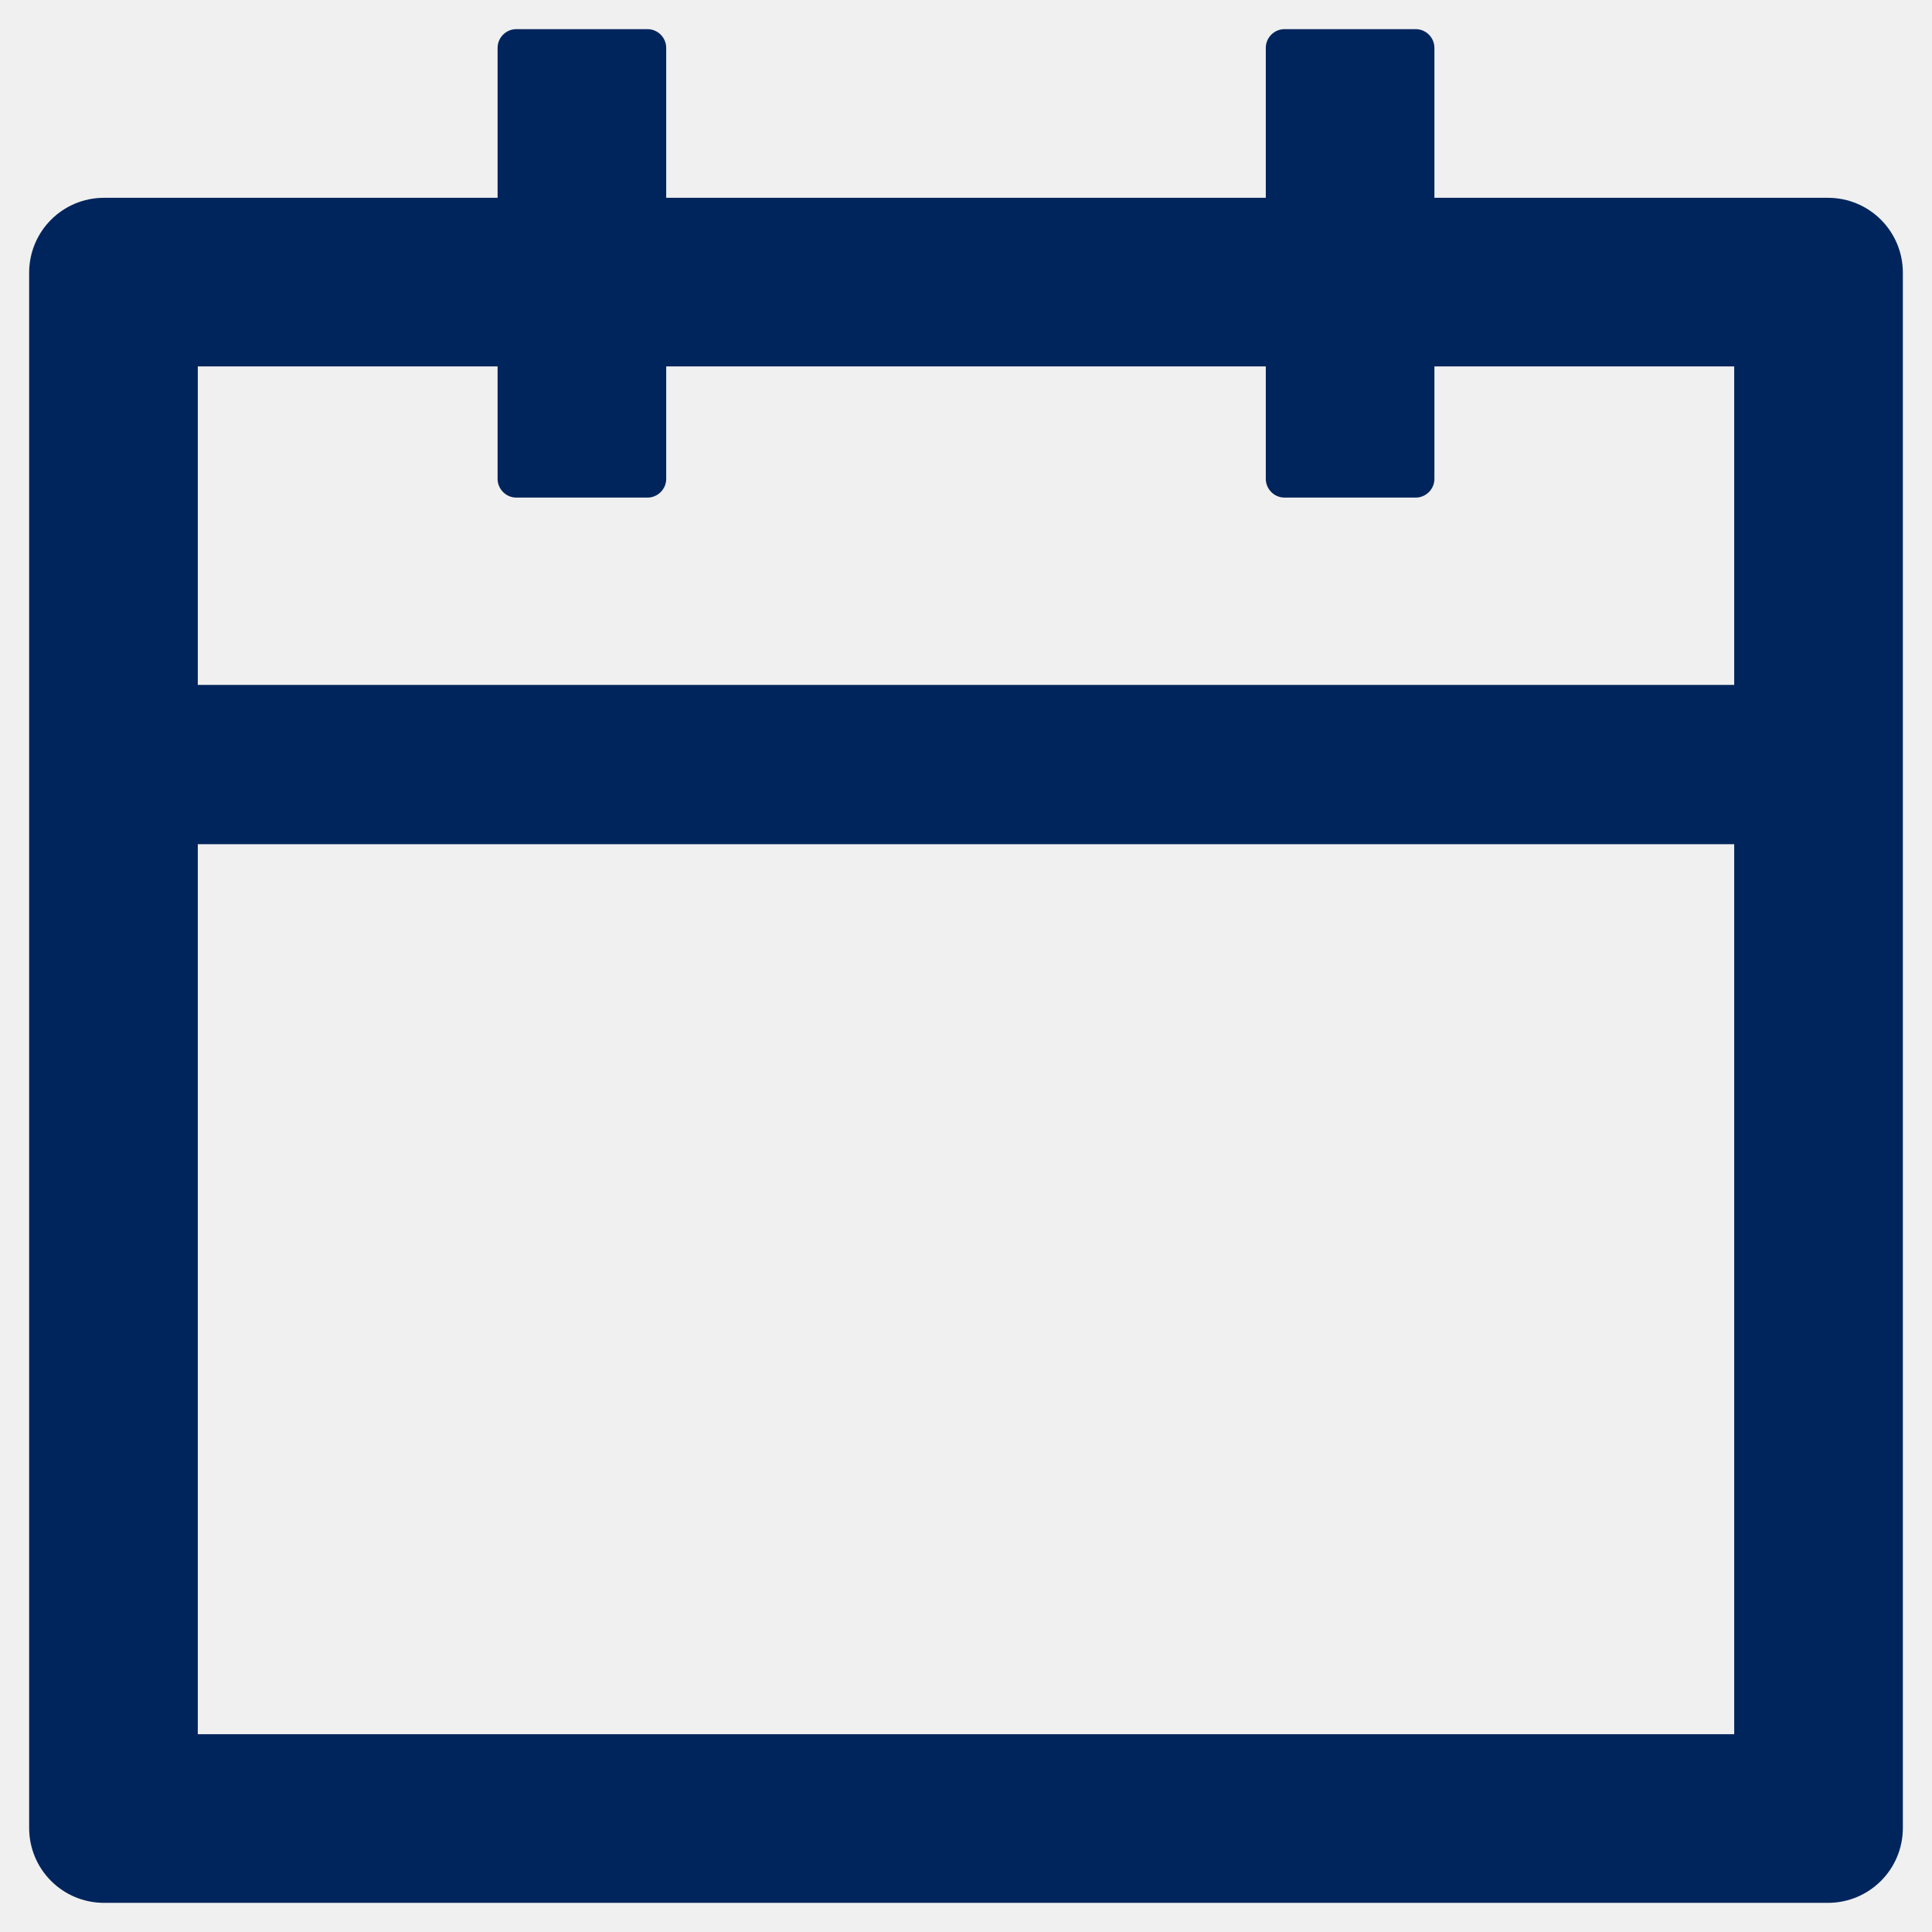
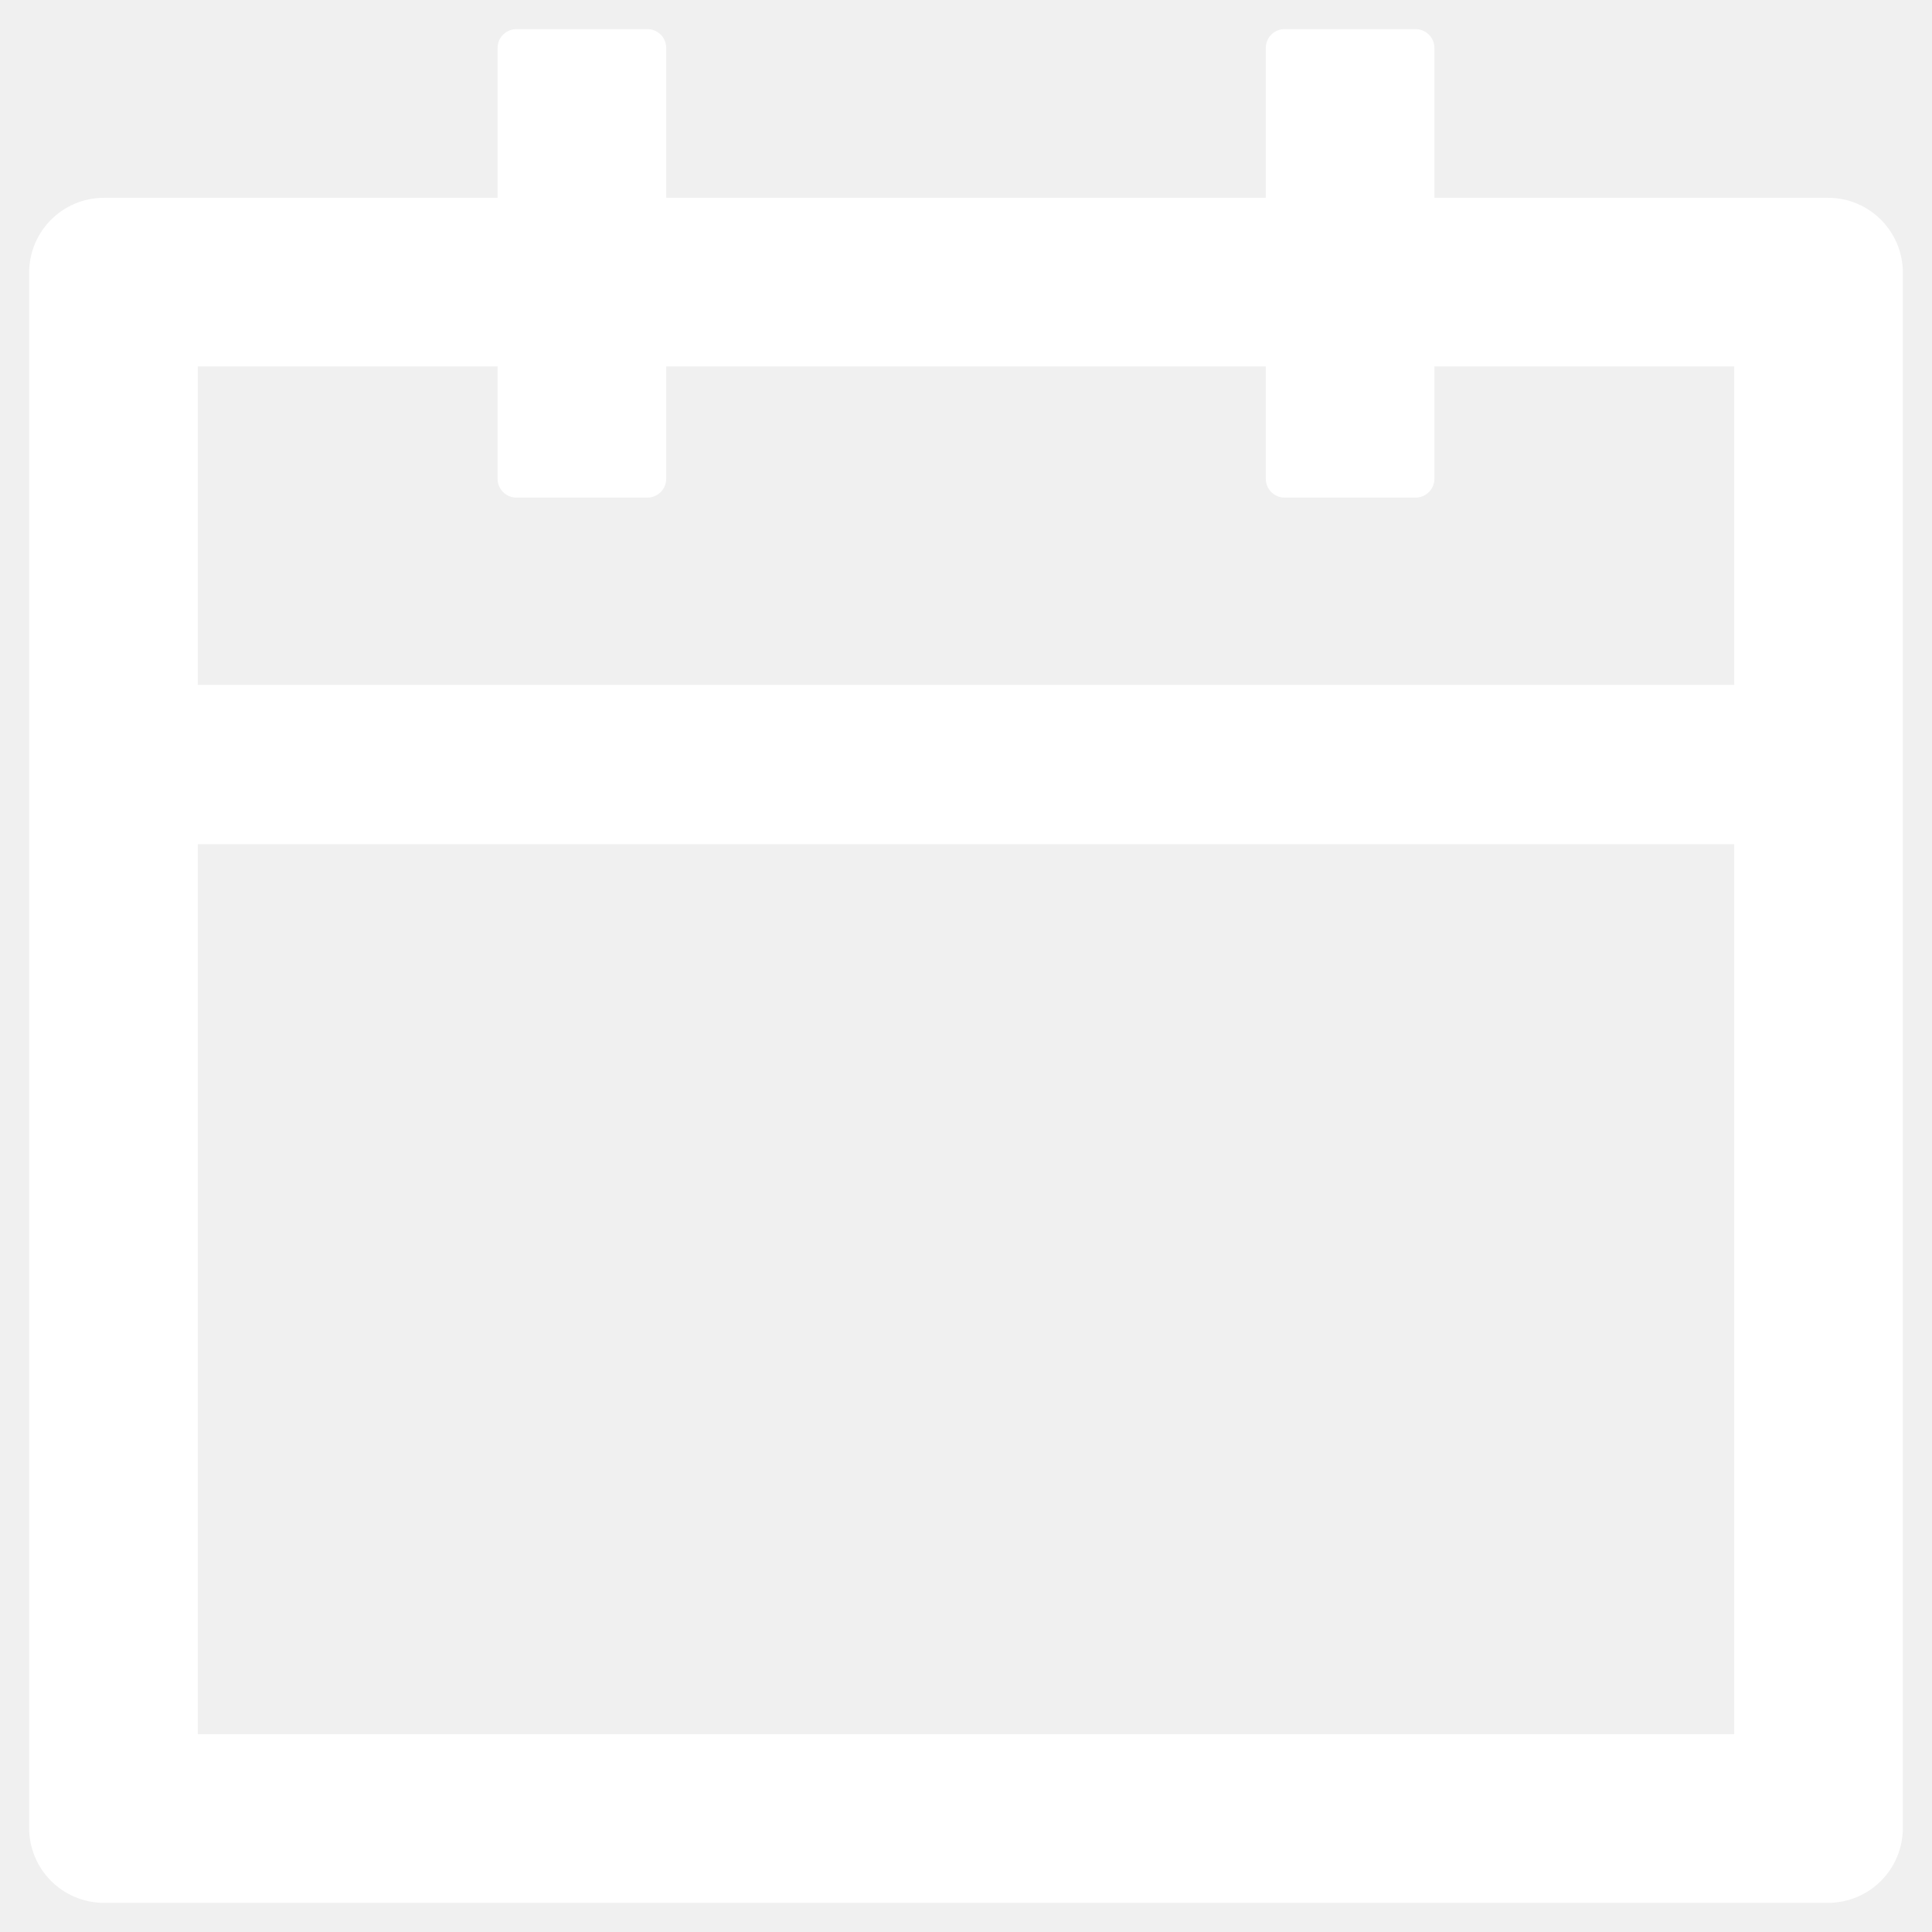
<svg xmlns="http://www.w3.org/2000/svg" width="58" height="58" viewBox="0 0 58 58" fill="none">
-   <path d="M54.875 5.938H43.062V1.438C43.062 1.128 42.809 0.875 42.5 0.875H38.562C38.253 0.875 38 1.128 38 1.438V5.938H20V1.438C20 1.128 19.747 0.875 19.438 0.875H15.5C15.191 0.875 14.938 1.128 14.938 1.438V5.938H3.125C1.88 5.938 0.875 6.943 0.875 8.188V54.875C0.875 56.12 1.88 57.125 3.125 57.125H54.875C56.12 57.125 57.125 56.12 57.125 54.875V8.188C57.125 6.943 56.12 5.938 54.875 5.938ZM52.062 52.062H5.938V25.344H52.062V52.062ZM5.938 20.562V11H14.938V14.375C14.938 14.684 15.191 14.938 15.5 14.938H19.438C19.747 14.938 20 14.684 20 14.375V11H38V14.375C38 14.684 38.253 14.938 38.562 14.938H42.5C42.809 14.938 43.062 14.684 43.062 14.375V11H52.062V20.562H5.938Z" fill="#00255C" />
+   <path d="M54.875 5.938H43.062V1.438C43.062 1.128 42.809 0.875 42.5 0.875H38.562C38.253 0.875 38 1.128 38 1.438V5.938H20V1.438C20 1.128 19.747 0.875 19.438 0.875H15.5C15.191 0.875 14.938 1.128 14.938 1.438V5.938H3.125C1.88 5.938 0.875 6.943 0.875 8.188V54.875C0.875 56.12 1.88 57.125 3.125 57.125H54.875C56.12 57.125 57.125 56.12 57.125 54.875V8.188C57.125 6.943 56.12 5.938 54.875 5.938ZM52.062 52.062H5.938V25.344H52.062V52.062ZM5.938 20.562V11H14.938V14.375C14.938 14.684 15.191 14.938 15.5 14.938H19.438C19.747 14.938 20 14.684 20 14.375V11H38V14.375C38 14.684 38.253 14.938 38.562 14.938H42.5C42.809 14.938 43.062 14.684 43.062 14.375V11H52.062V20.562H5.938Z" fill="#ffffff" />
</svg>
